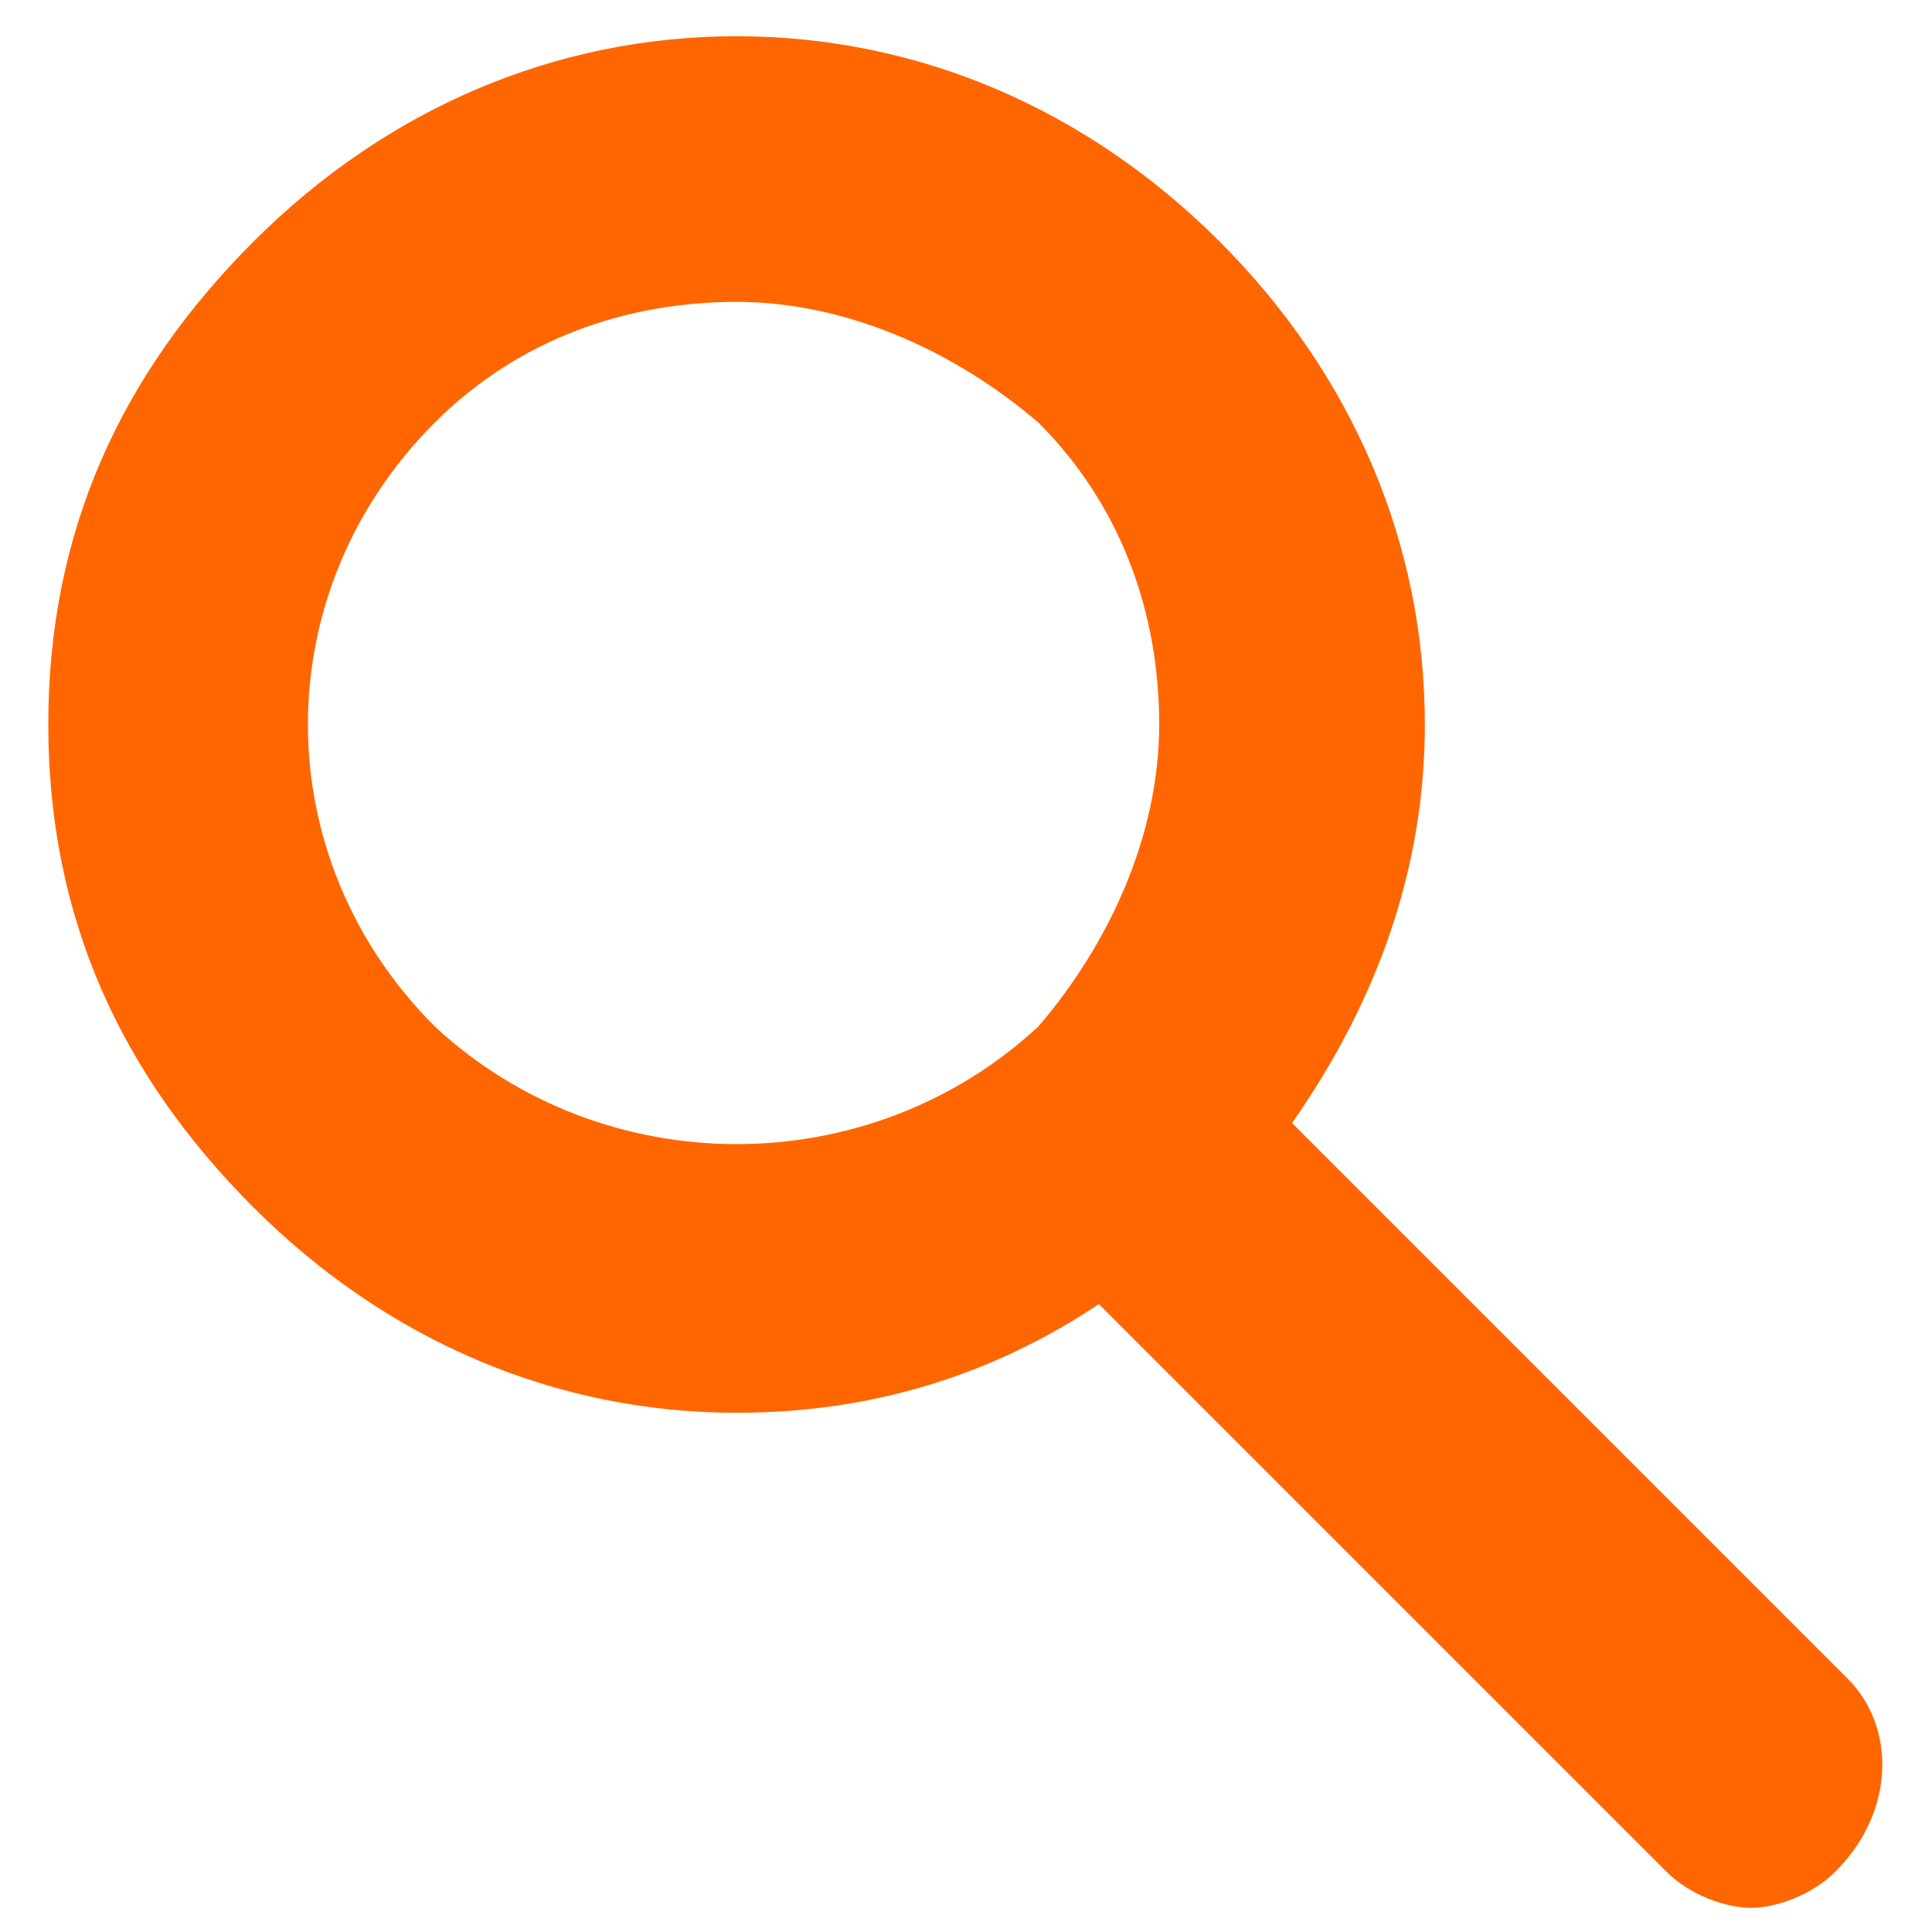
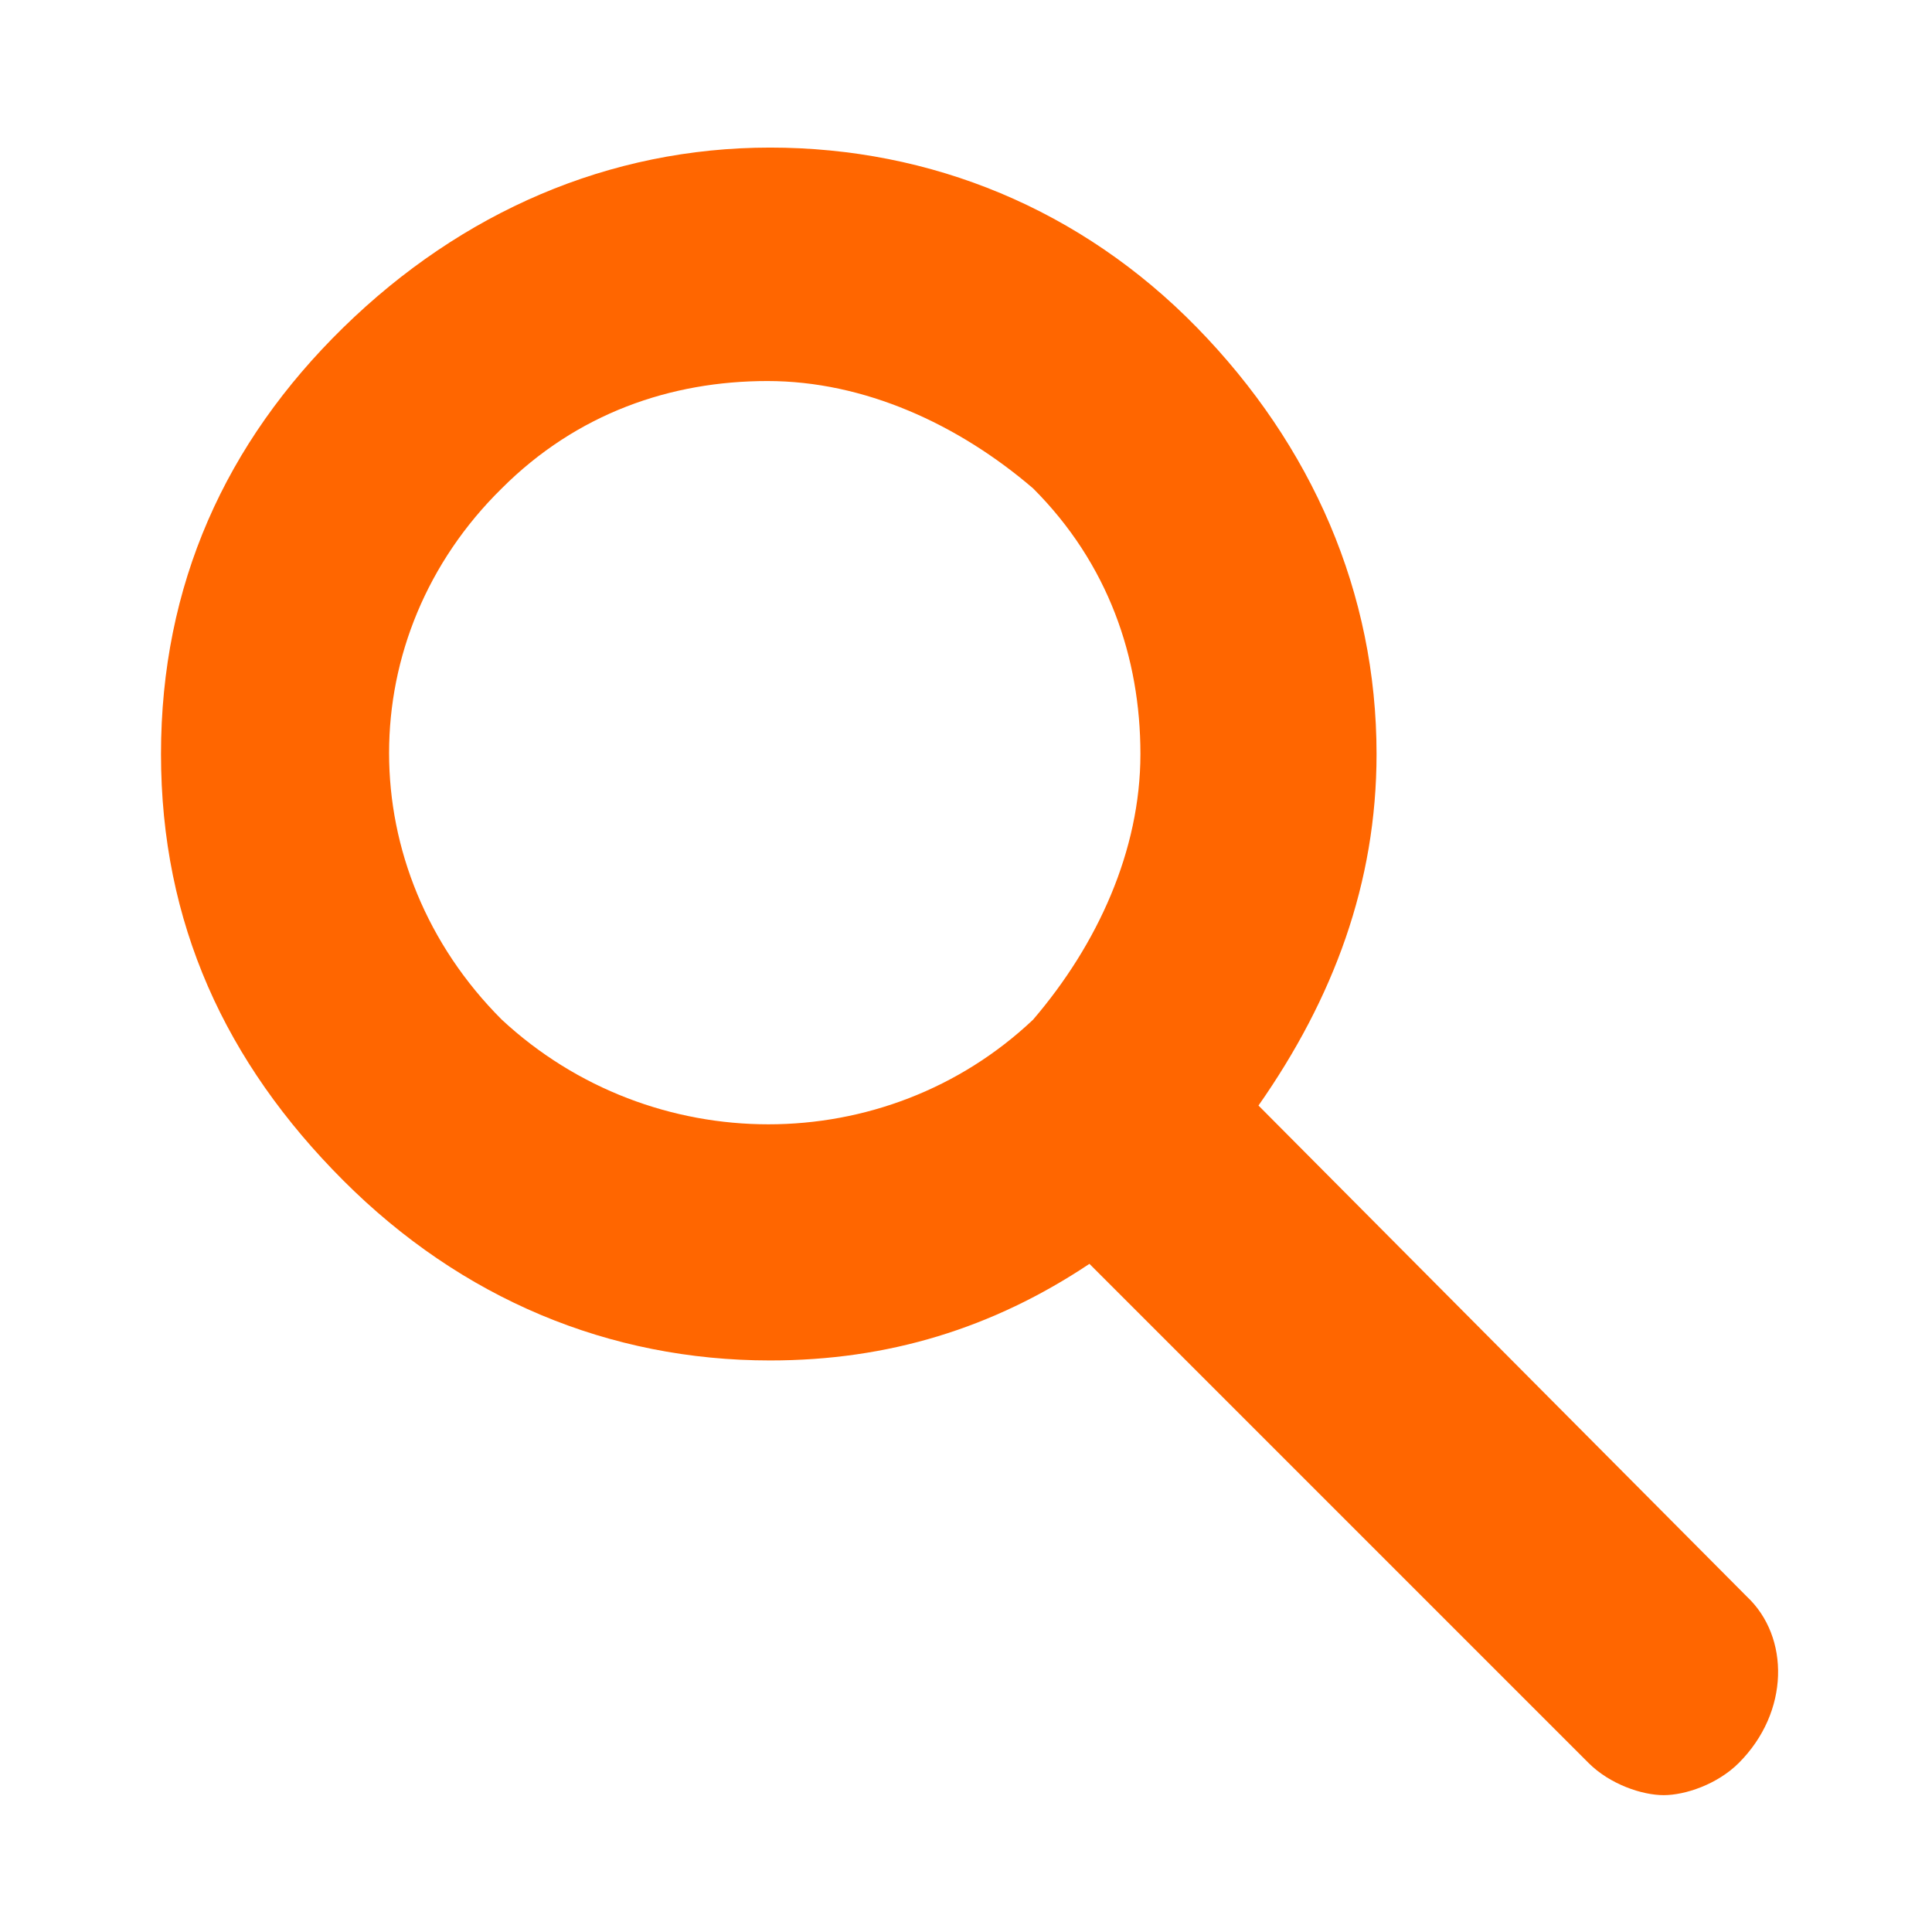
- <svg xmlns="http://www.w3.org/2000/svg" version="1.1" id="Camada_1" x="0px" y="0px" viewBox="0 0 16 16" style="enable-background:new 0 0 16 16;" xml:space="preserve">
+ <svg xmlns="http://www.w3.org/2000/svg" version="1.1" id="Camada_1" x="0px" y="0px" viewBox="0 0 72 72" style="enable-background:new 0 0 72 72;" xml:space="preserve">
  <style type="text/css">
	.st0{fill:#FF6600;}
</style>
-   <path class="st0" d="M15.3,13.9l-4.6-4.6c0.7-1,1.1-2.1,1.1-3.3c0-1.5-0.6-2.9-1.7-4s-2.5-1.7-4-1.7S3.2,0.9,2.1,2S0.4,4.4,0.4,6  s0.6,2.9,1.7,4s2.5,1.7,4,1.7c1.1,0,2.1-0.3,3-0.9l4.7,4.7c0.2,0.2,0.5,0.3,0.7,0.3s0.5-0.1,0.7-0.3C15.7,15,15.7,14.3,15.3,13.9z   M3.6,8.5c-1.4-1.4-1.4-3.6,0-5c0.7-0.7,1.6-1,2.5-1s1.8,0.4,2.5,1c0.7,0.7,1,1.6,1,2.5s-0.4,1.8-1,2.5l0,0C7.2,9.8,5,9.8,3.6,8.5z" />
+   <path class="st0" d="M65.1,59.5L46.9,41.2c2.8-4,4.4-8.3,4.4-13.1c0-6-2.4-11.5-6.7-15.9s-9.9-6.7-15.9-6.7s-11.5,2.4-15.9,6.7  S6,21.8,6,28.1S8.4,39.6,12.8,44s9.9,6.7,15.9,6.7c4.4,0,8.3-1.2,11.9-3.6l18.6,18.6c0.8,0.8,2,1.2,2.8,1.2c0.8,0,2-0.4,2.8-1.2  C66.7,63.8,66.7,61,65.1,59.5z M18.7,38c-5.6-5.6-5.6-14.3,0-19.8c2.8-2.8,6.3-4,9.9-4s7.1,1.6,9.9,4c2.8,2.8,4,6.3,4,9.9  s-1.6,7.1-4,9.9l0,0C33,43.2,24.3,43.2,18.7,38z" />
</svg>
